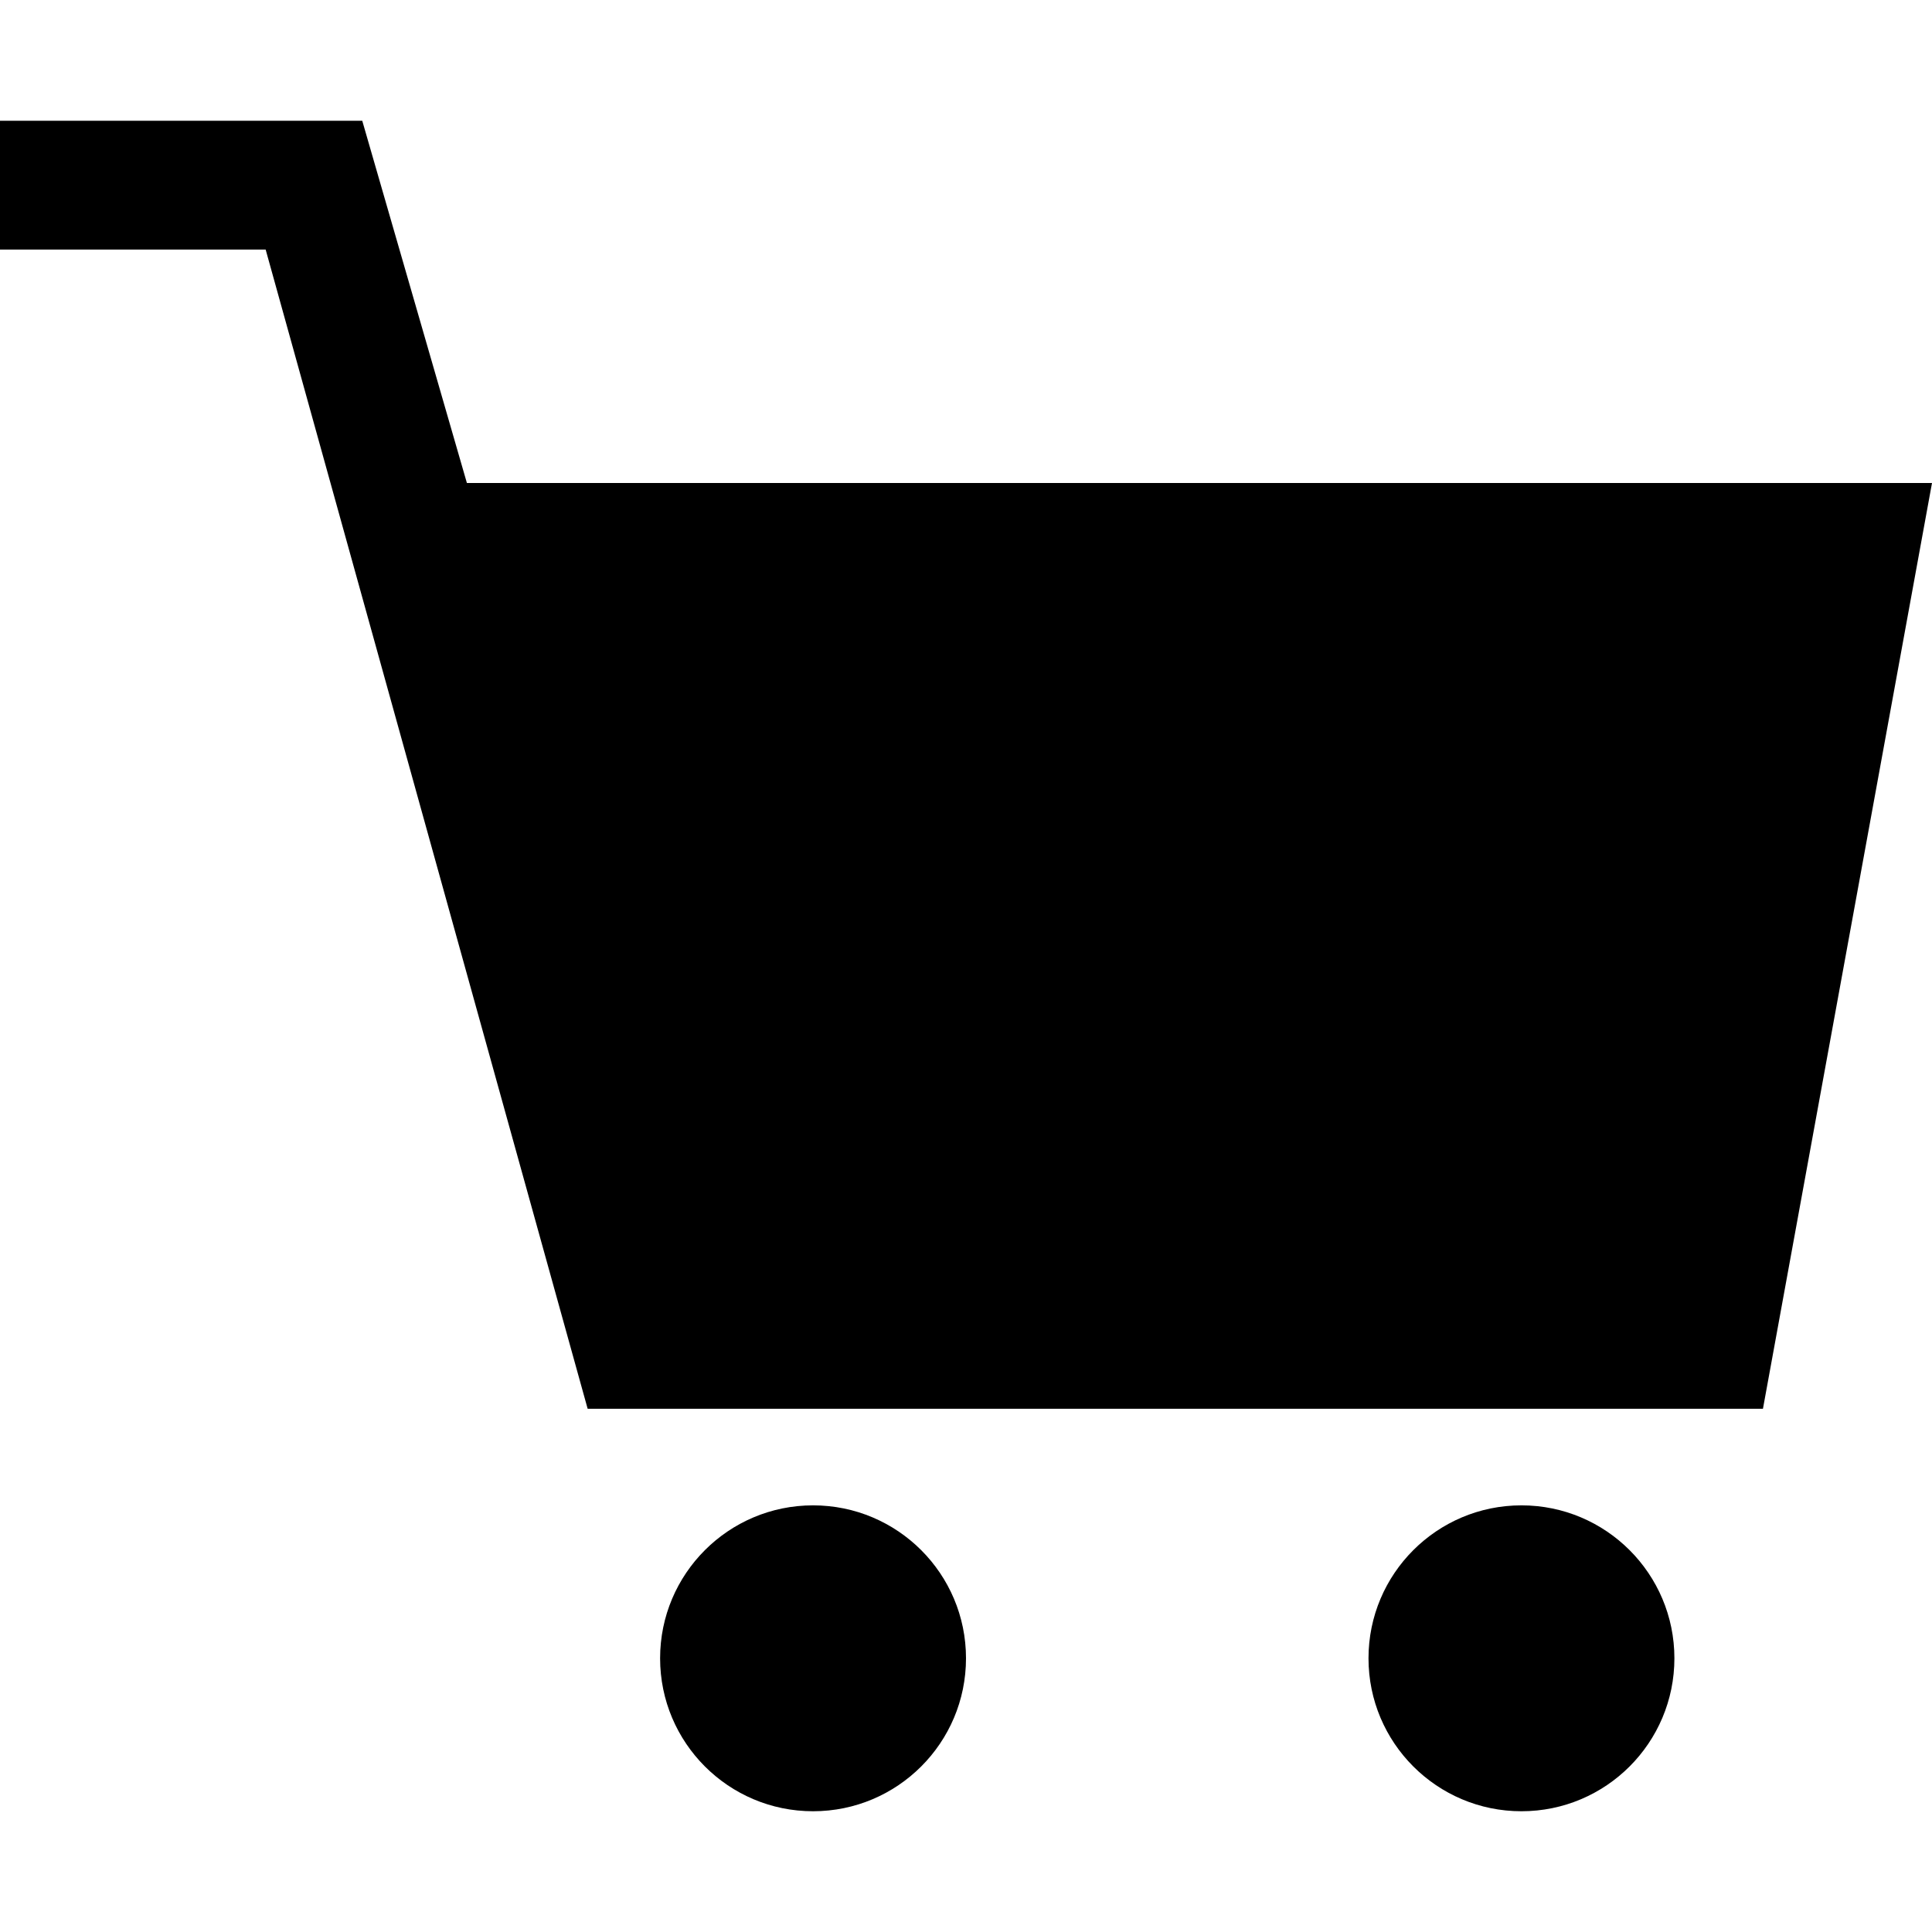
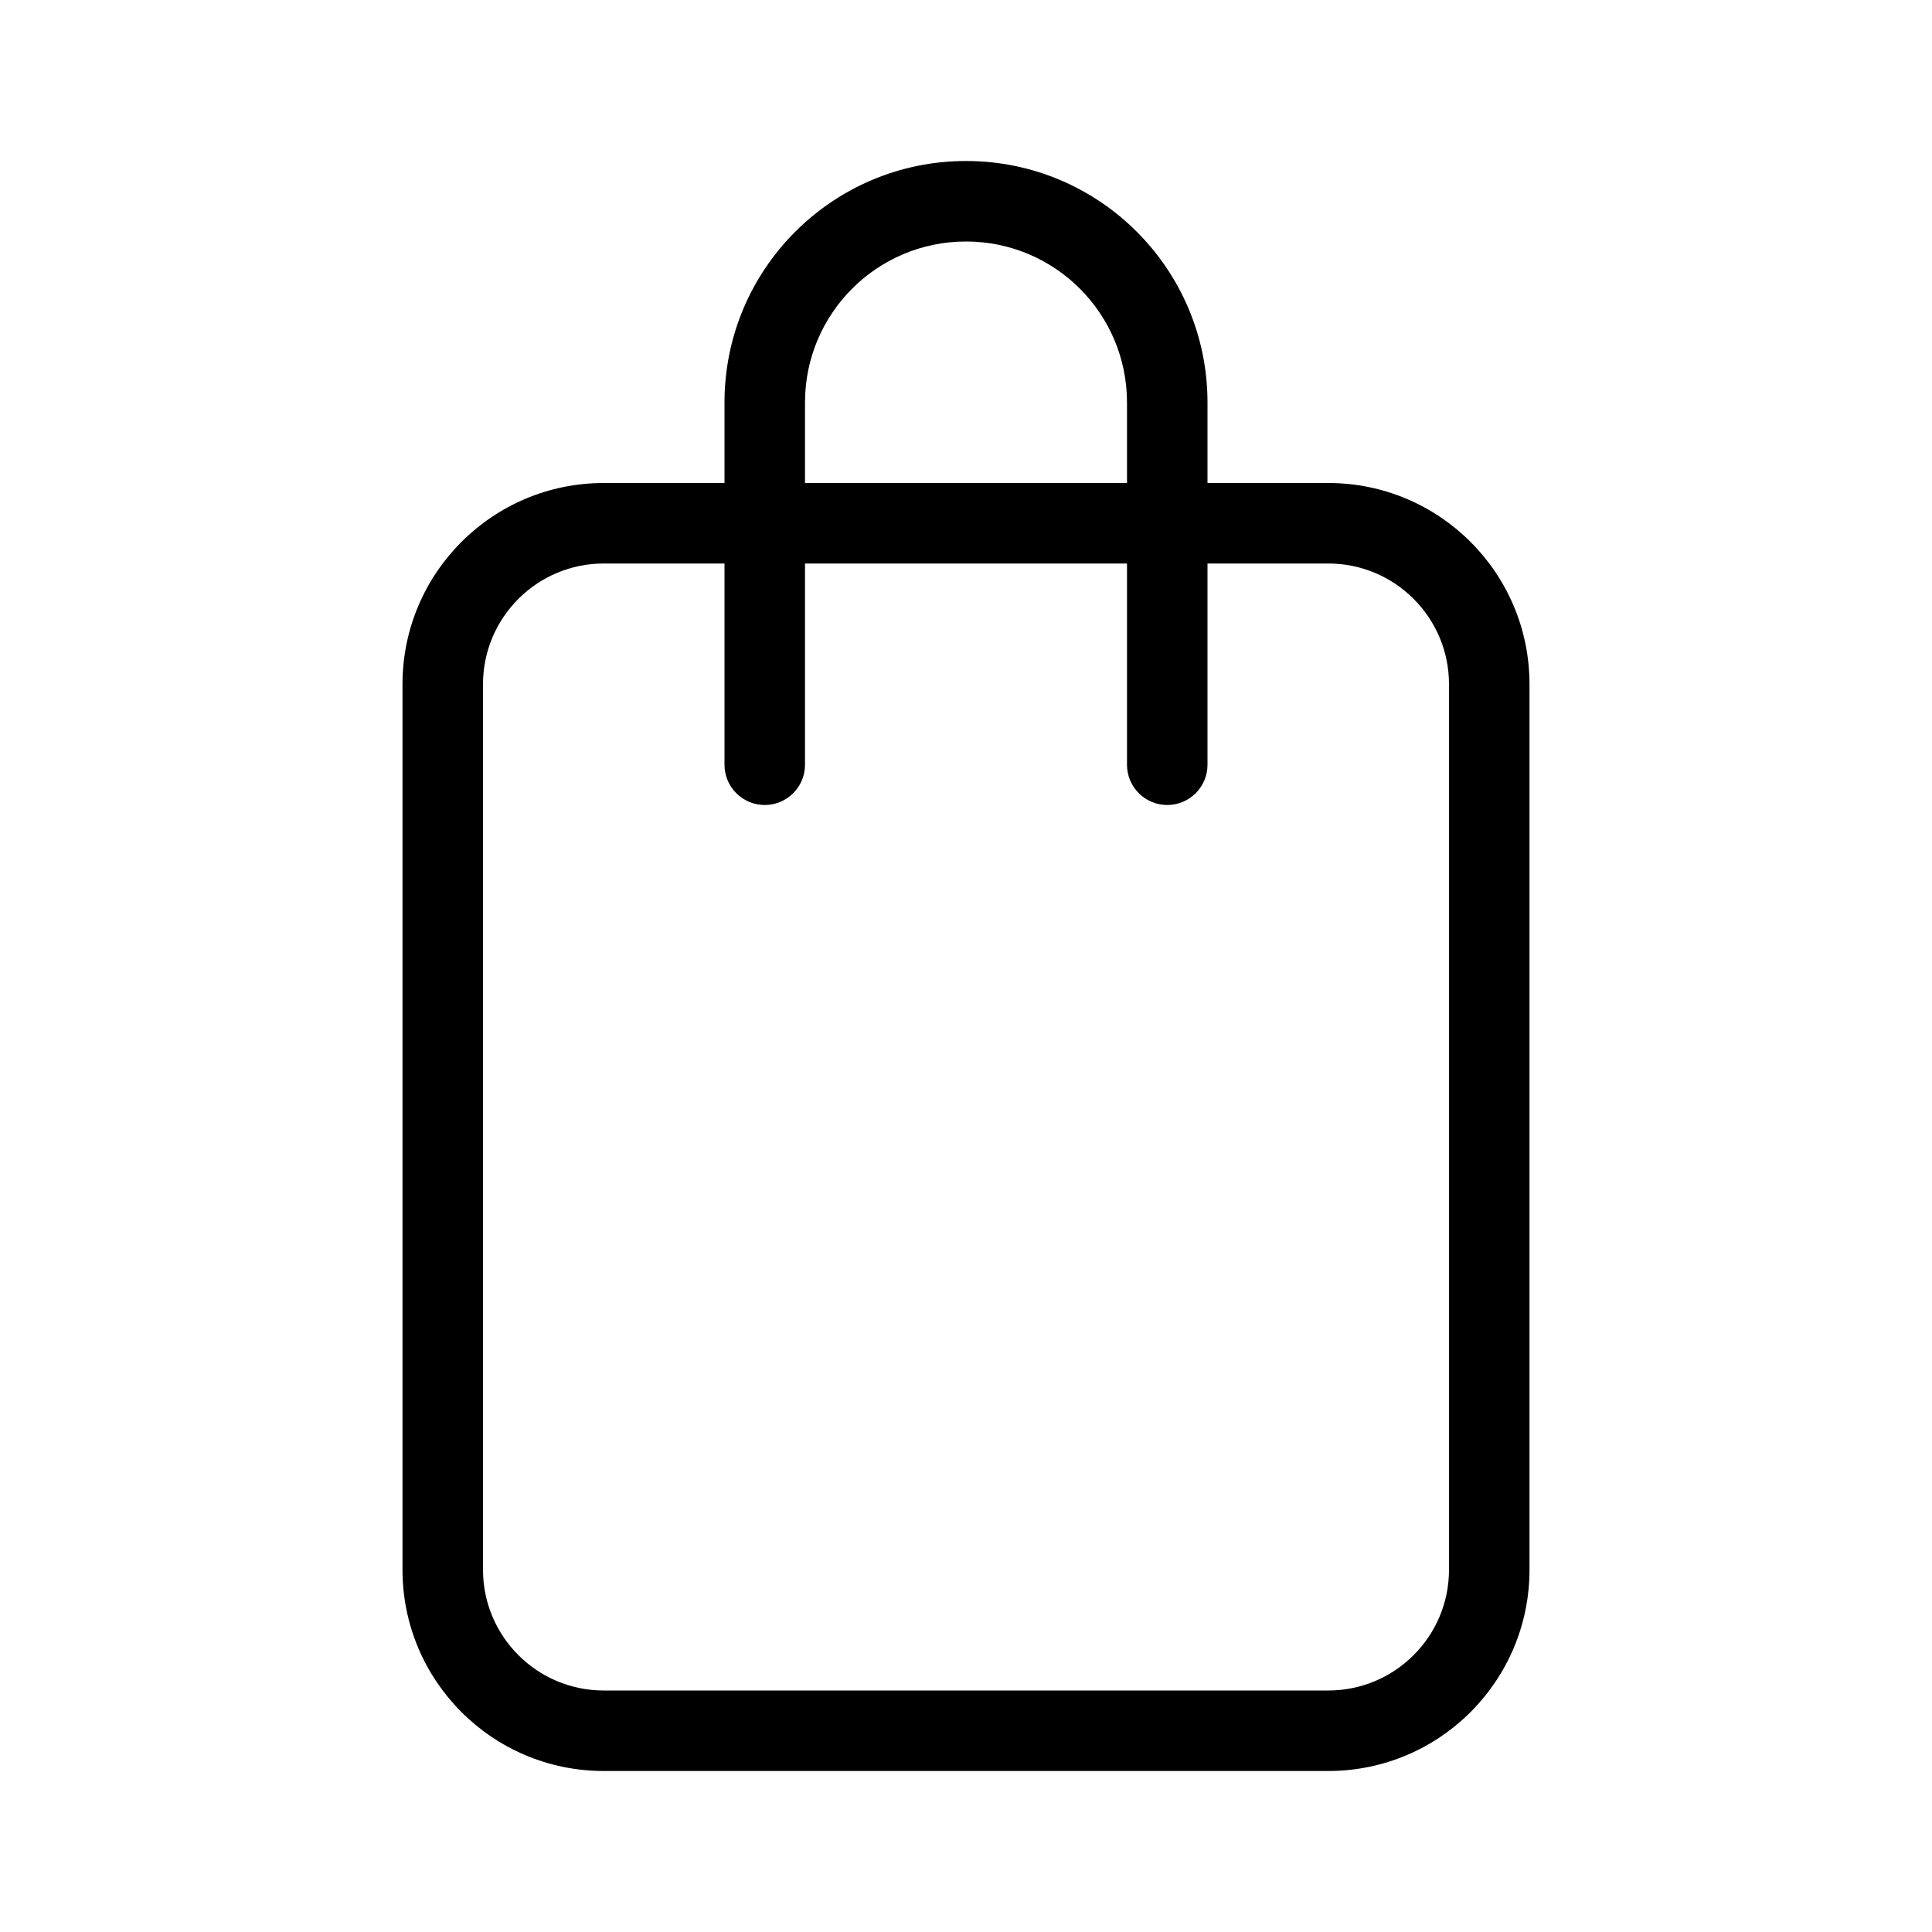
- <svg xmlns="http://www.w3.org/2000/svg" width="24" height="24" viewBox="0 0 24 24">
-   <circle cx="18.9" cy="20.6" r="1.9" />
-   <circle cx="10.1" cy="20.6" r="1.9" />
-   <path d="M5.8 6L4.5 1.5H0v1.6h3.3l4 14.4h14.6L24 6z" />
+ <svg width="24" height="24" viewBox="0 0 24 24">
+   <path d="M9,7 L7.5,7 C6.672,7 6,7.672 6,8.5 L6,19.5 C6,20.328 6.672,21 7.5,21 L16.5,21 C17.328,21 18,20.328 18,19.5 L18,8.5 C18,7.672 17.328,7 16.5,7 L15,7 L15,9.5 C15,9.776 14.776,10 14.5,10 C14.224,10 14,9.776 14,9.5 L14,7 L10,7 L10,9.5 C10,9.776 9.776,10 9.5,10 C9.224,10 9,9.776 9,9.5 L9,7 Z M9,6 L9,5 C9,3.343 10.343,2 12,2 C13.657,2 15,3.343 15,5 L15,6 L16.5,6 C17.881,6 19,7.119 19,8.5 L19,19.5 C19,20.881 17.881,22 16.5,22 L7.5,22 C6.119,22 5,20.881 5,19.5 L5,8.5 C5,7.119 6.119,6 7.5,6 L9,6 Z M14,6 L14,5 C14,3.895 13.105,3 12,3 C10.895,3 10,3.895 10,5 L10,6 L14,6 Z" />
</svg>
